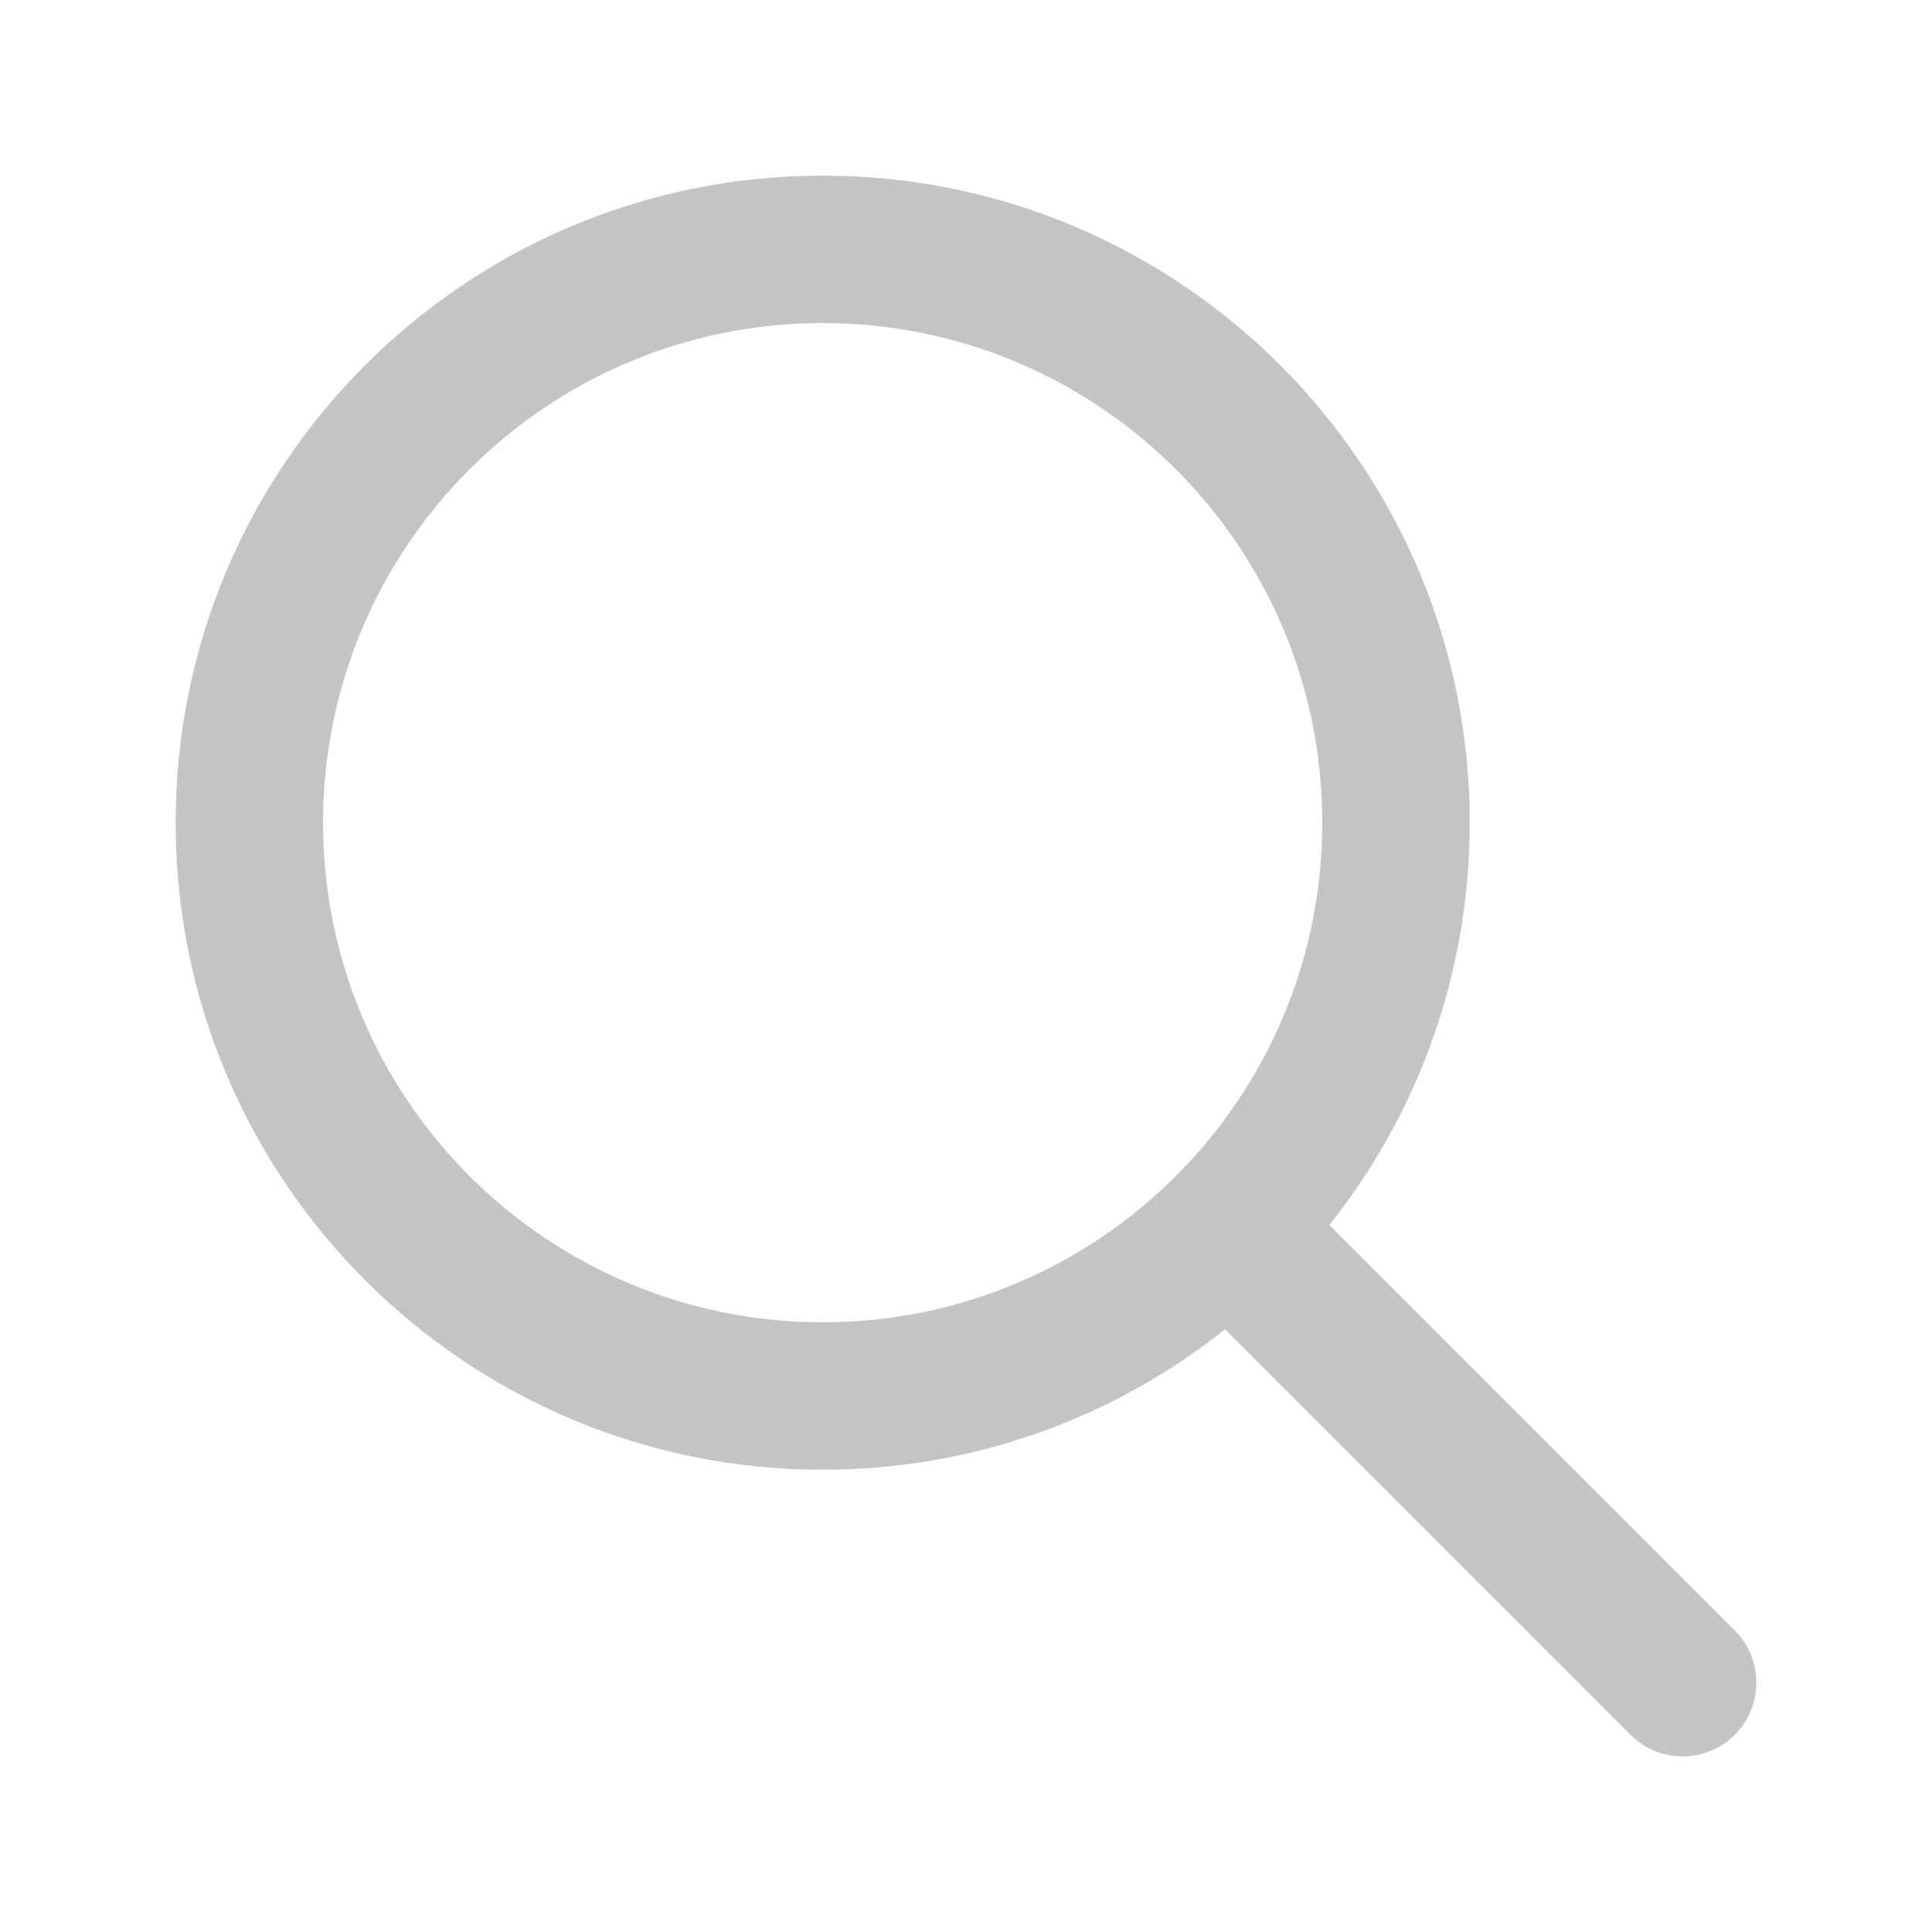
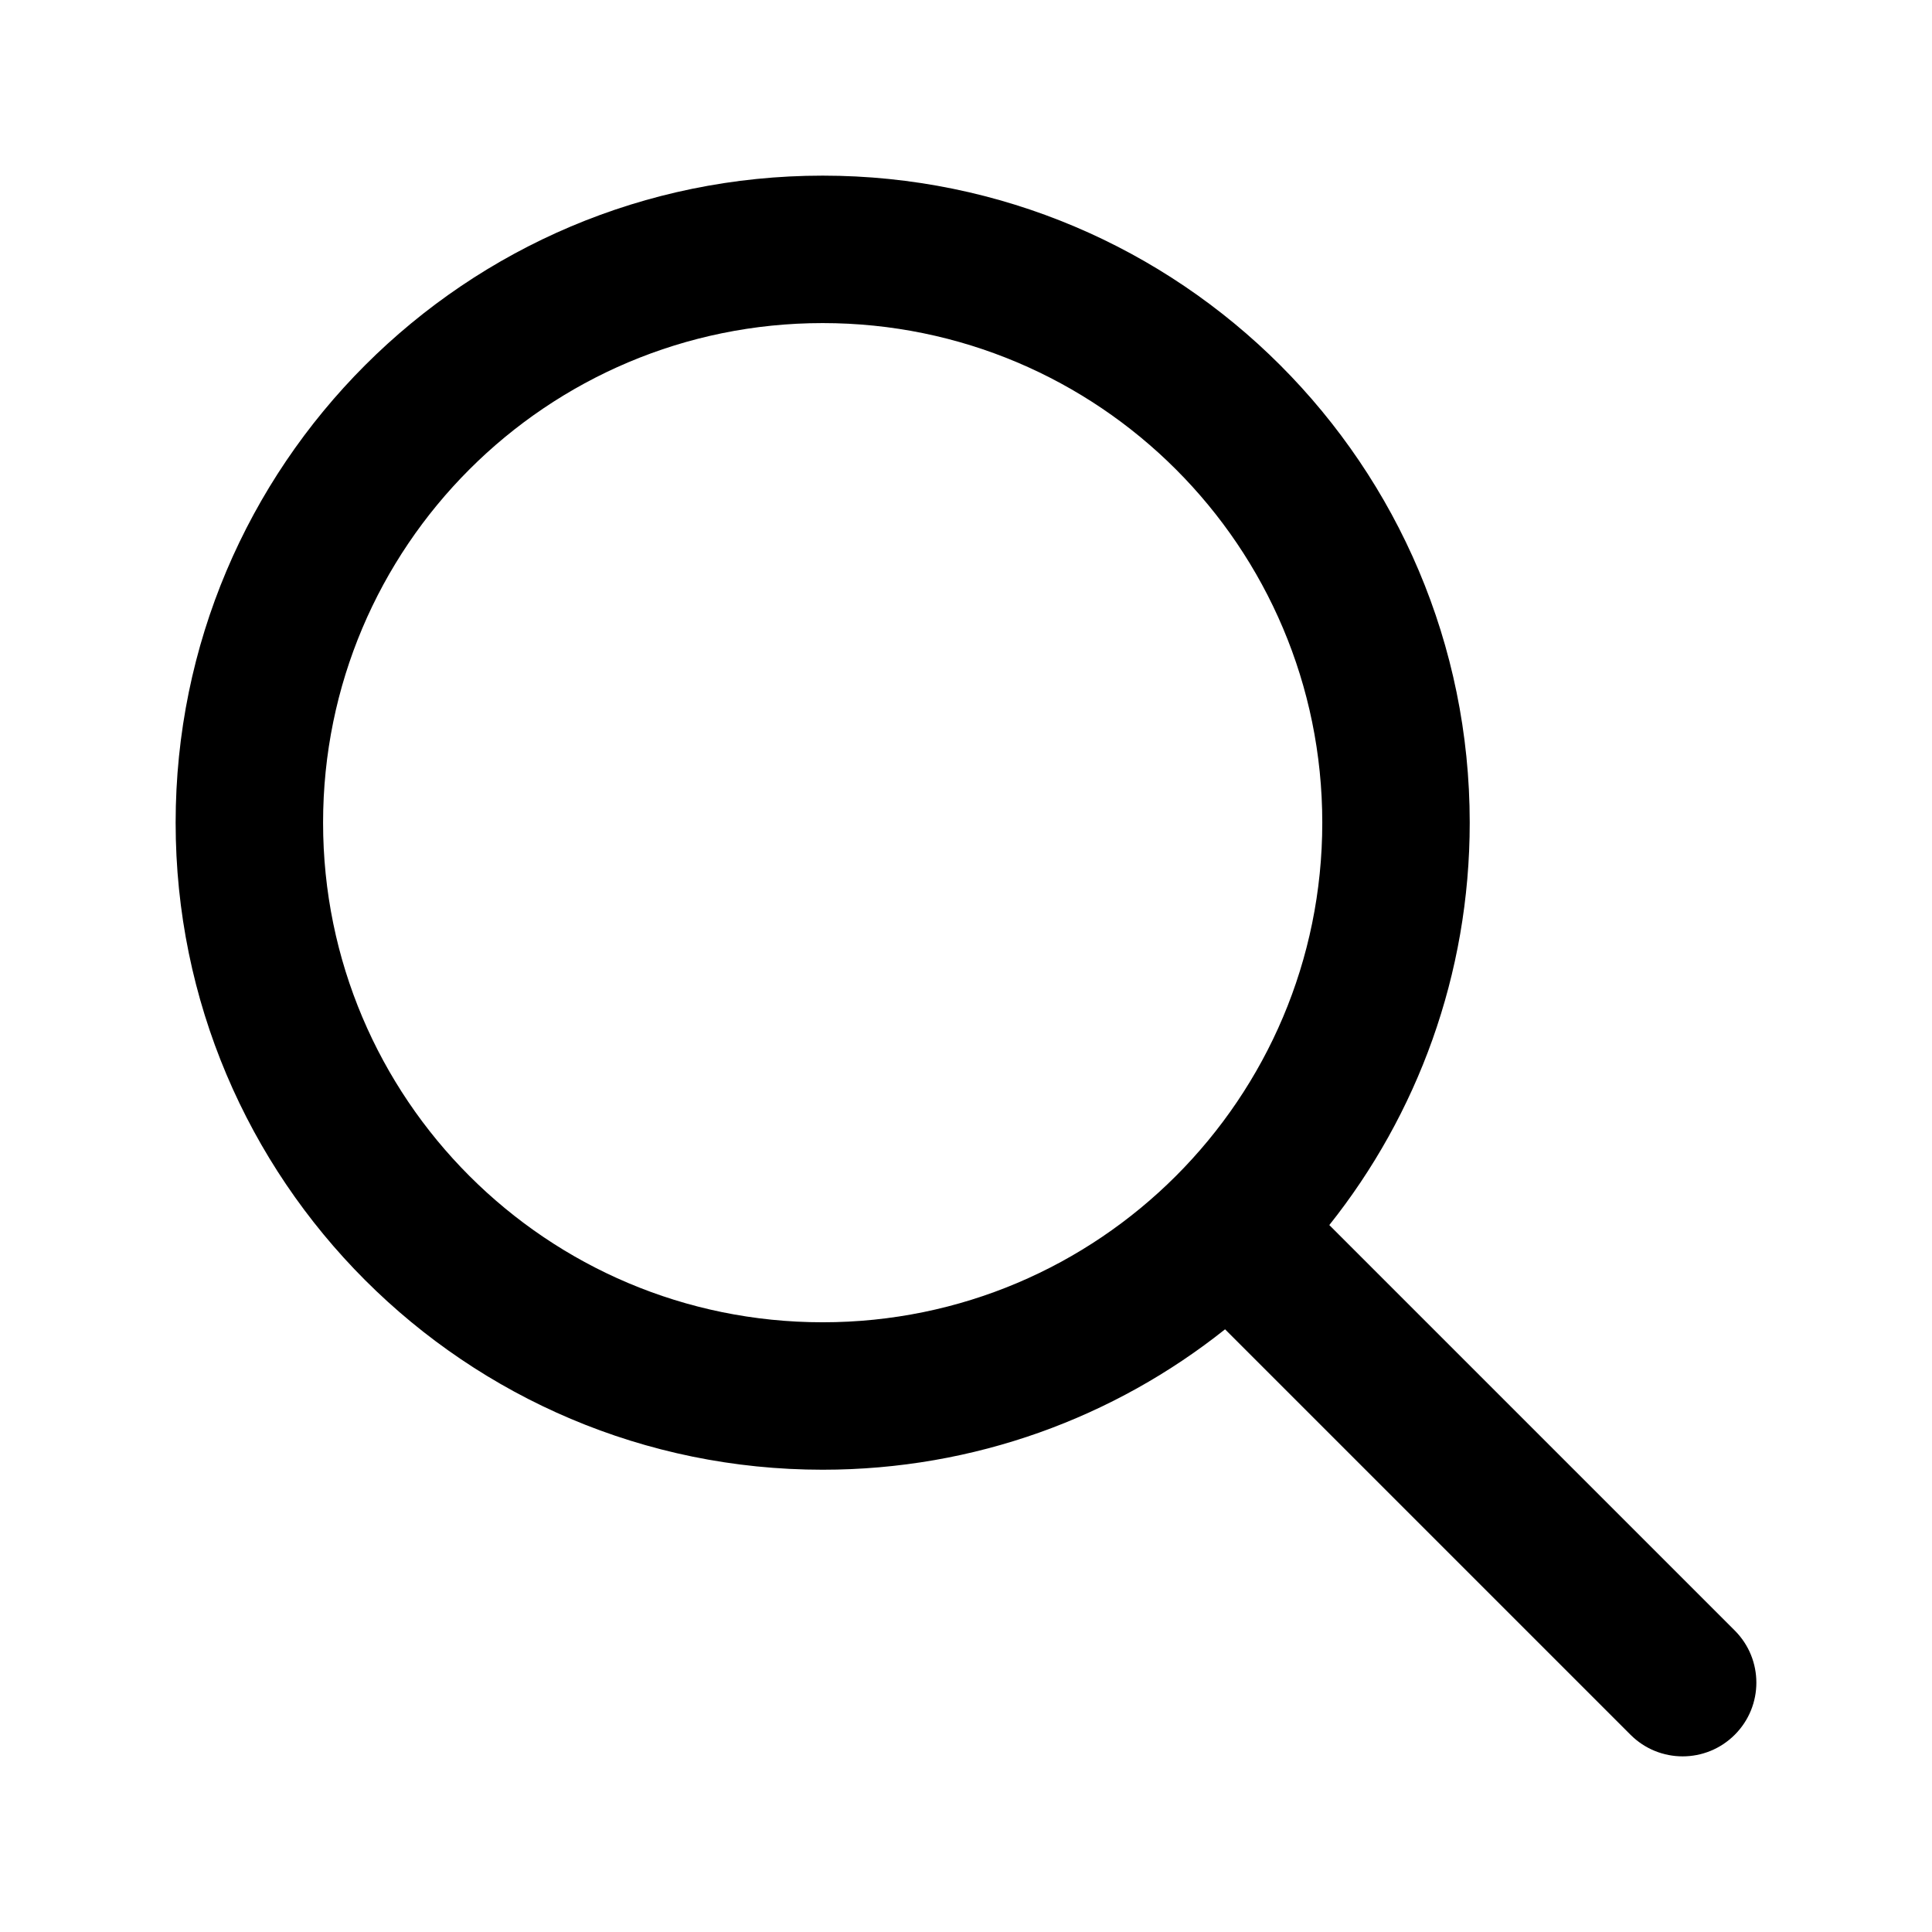
<svg xmlns="http://www.w3.org/2000/svg" width="22" height="22" viewBox="0 0 22 22" fill="none">
-   <path fill-rule="evenodd" clip-rule="evenodd" d="M9.368 2C5.299 2 2 5.299 2 9.368C2 13.437 5.299 16.736 9.368 16.736C11.1 16.736 12.693 16.138 13.95 15.137L18.567 19.754C18.895 20.082 19.426 20.082 19.754 19.754C20.082 19.426 20.082 18.895 19.754 18.567L15.137 13.95C16.138 12.693 16.736 11.1 16.736 9.368C16.736 5.299 13.437 2 9.368 2ZM3.679 9.368C3.679 6.226 6.226 3.679 9.368 3.679C12.51 3.679 15.057 6.226 15.057 9.368C15.057 12.51 12.51 15.057 9.368 15.057C6.226 15.057 3.679 12.51 3.679 9.368Z" fill="#C4C4C4" />
+   <path fill-rule="evenodd" clip-rule="evenodd" d="M9.368 2C5.299 2 2 5.299 2 9.368C2 13.437 5.299 16.736 9.368 16.736C11.1 16.736 12.693 16.138 13.95 15.137L18.567 19.754C18.895 20.082 19.426 20.082 19.754 19.754C20.082 19.426 20.082 18.895 19.754 18.567L15.137 13.95C16.138 12.693 16.736 11.1 16.736 9.368C16.736 5.299 13.437 2 9.368 2ZM3.679 9.368C3.679 6.226 6.226 3.679 9.368 3.679C12.51 3.679 15.057 6.226 15.057 9.368C15.057 12.51 12.51 15.057 9.368 15.057C6.226 15.057 3.679 12.51 3.679 9.368Z" fill="currentColor" />
</svg>
